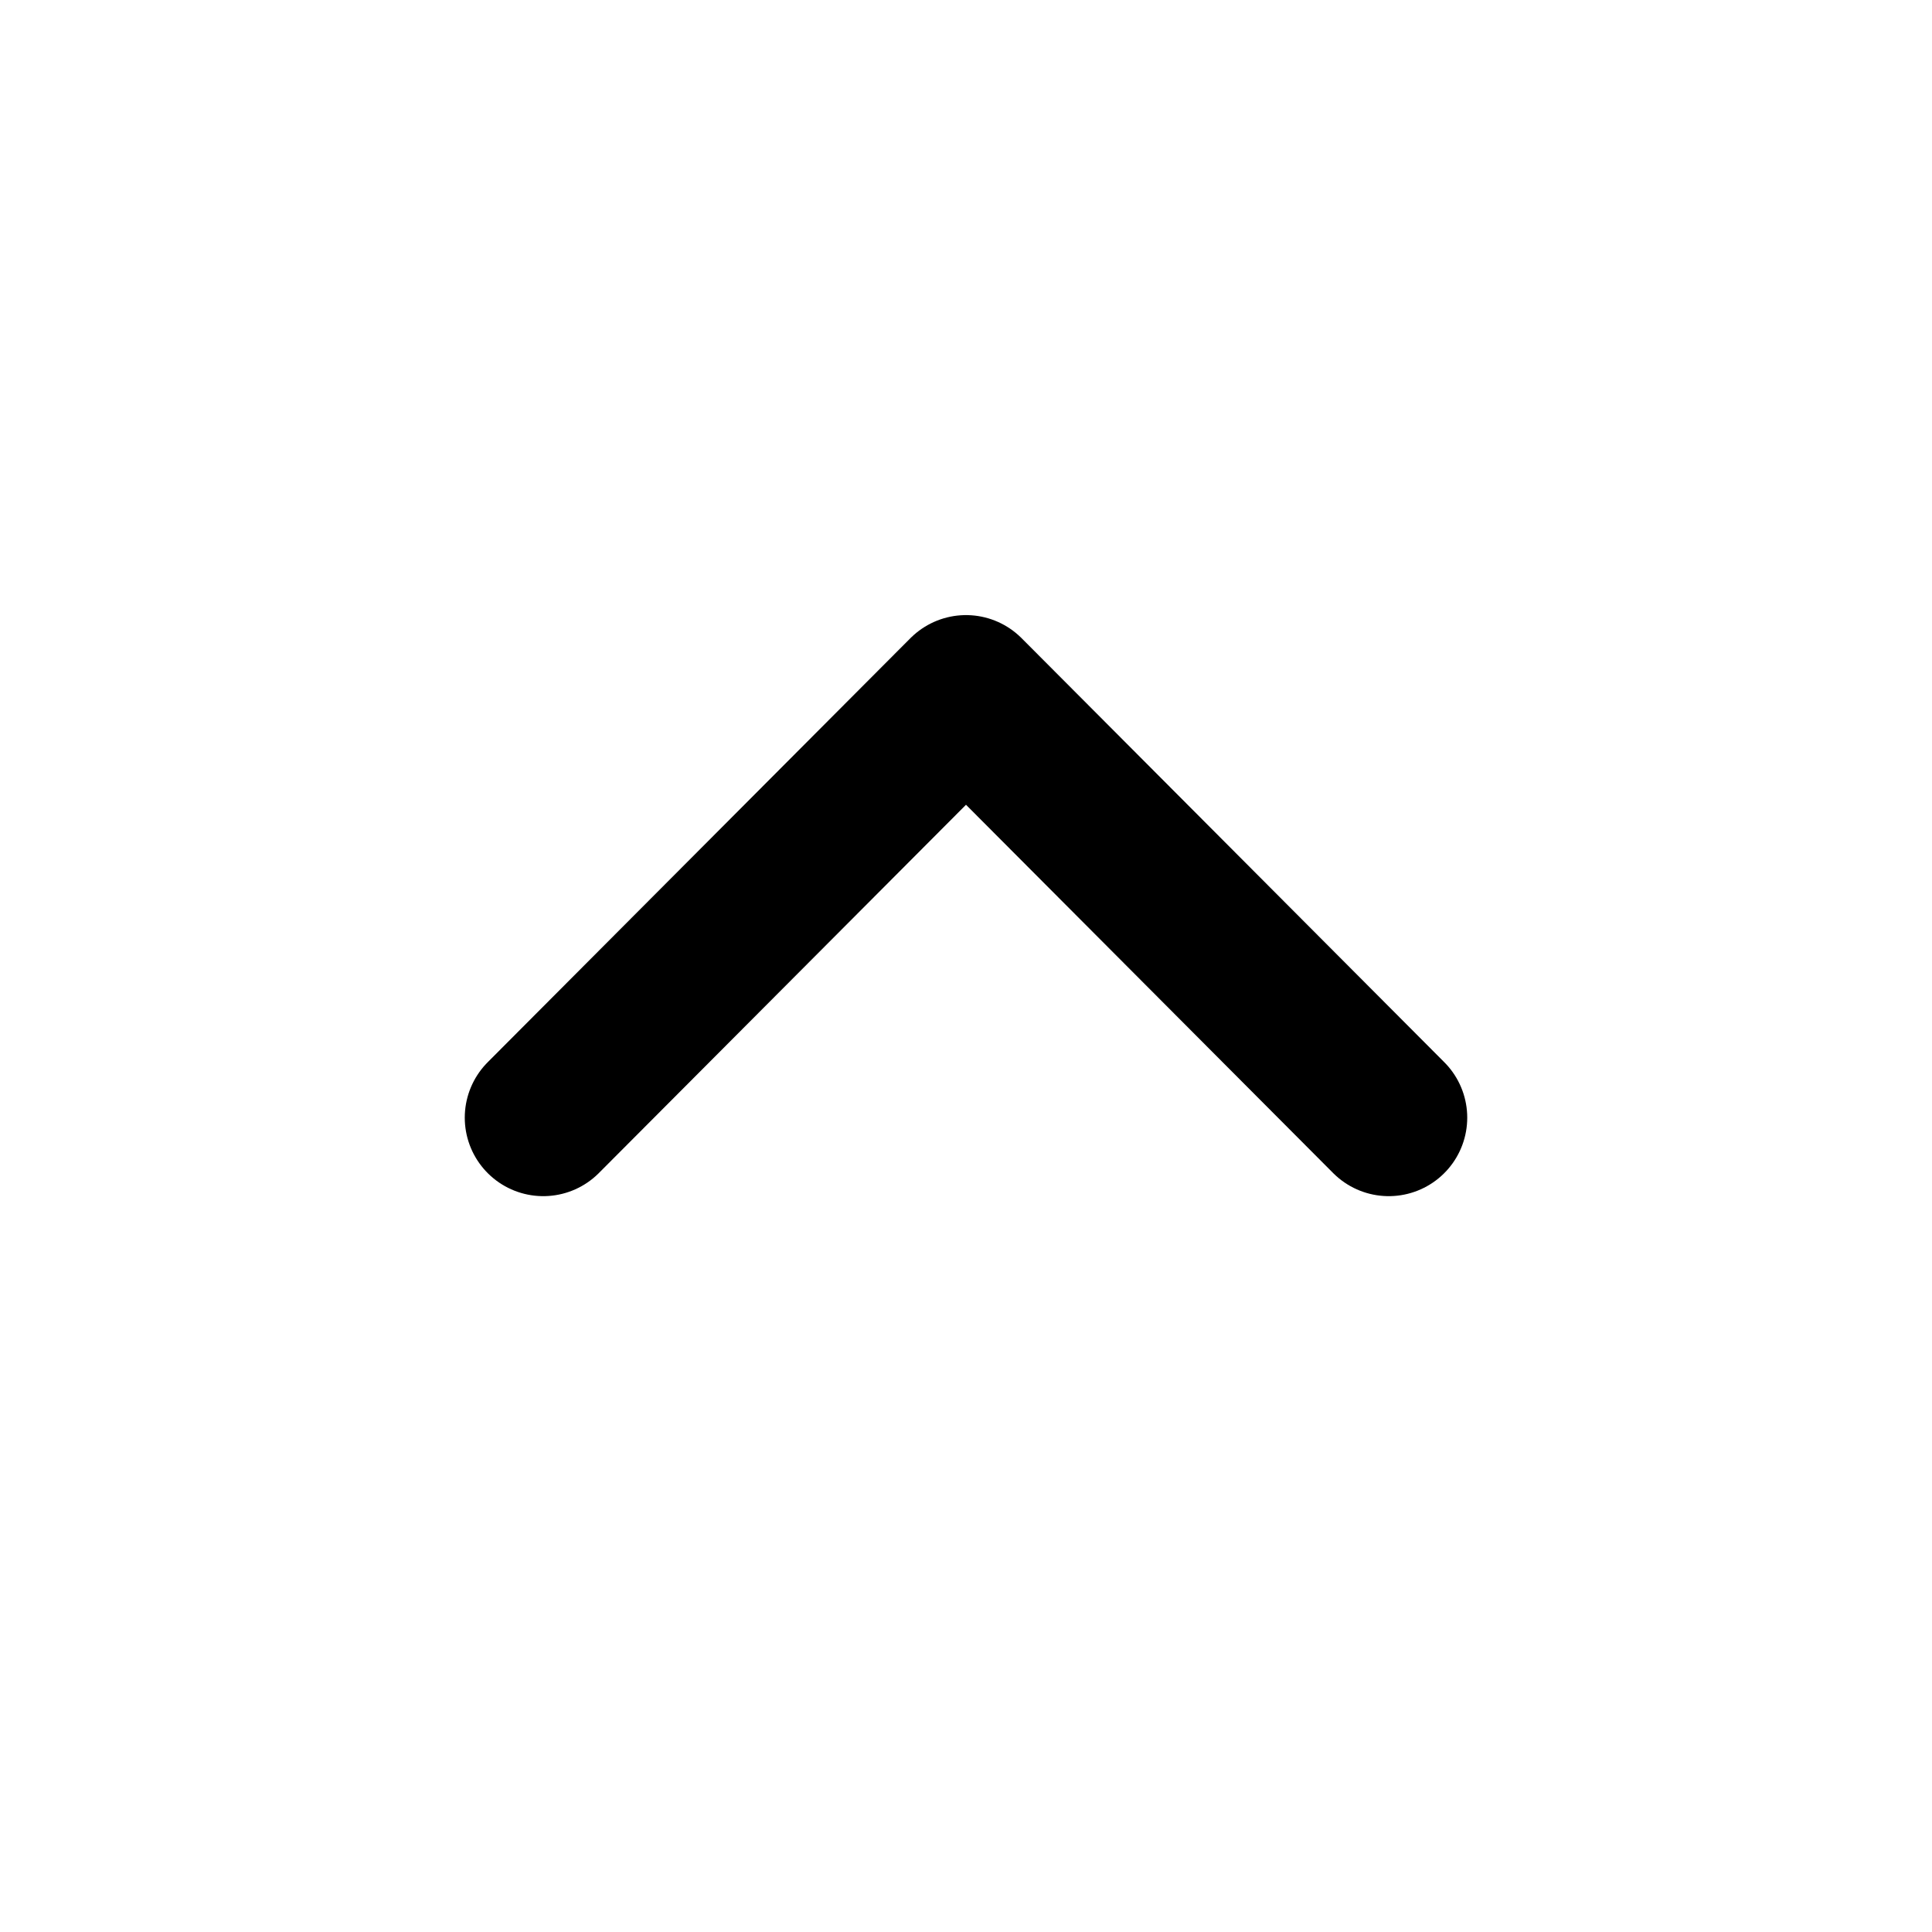
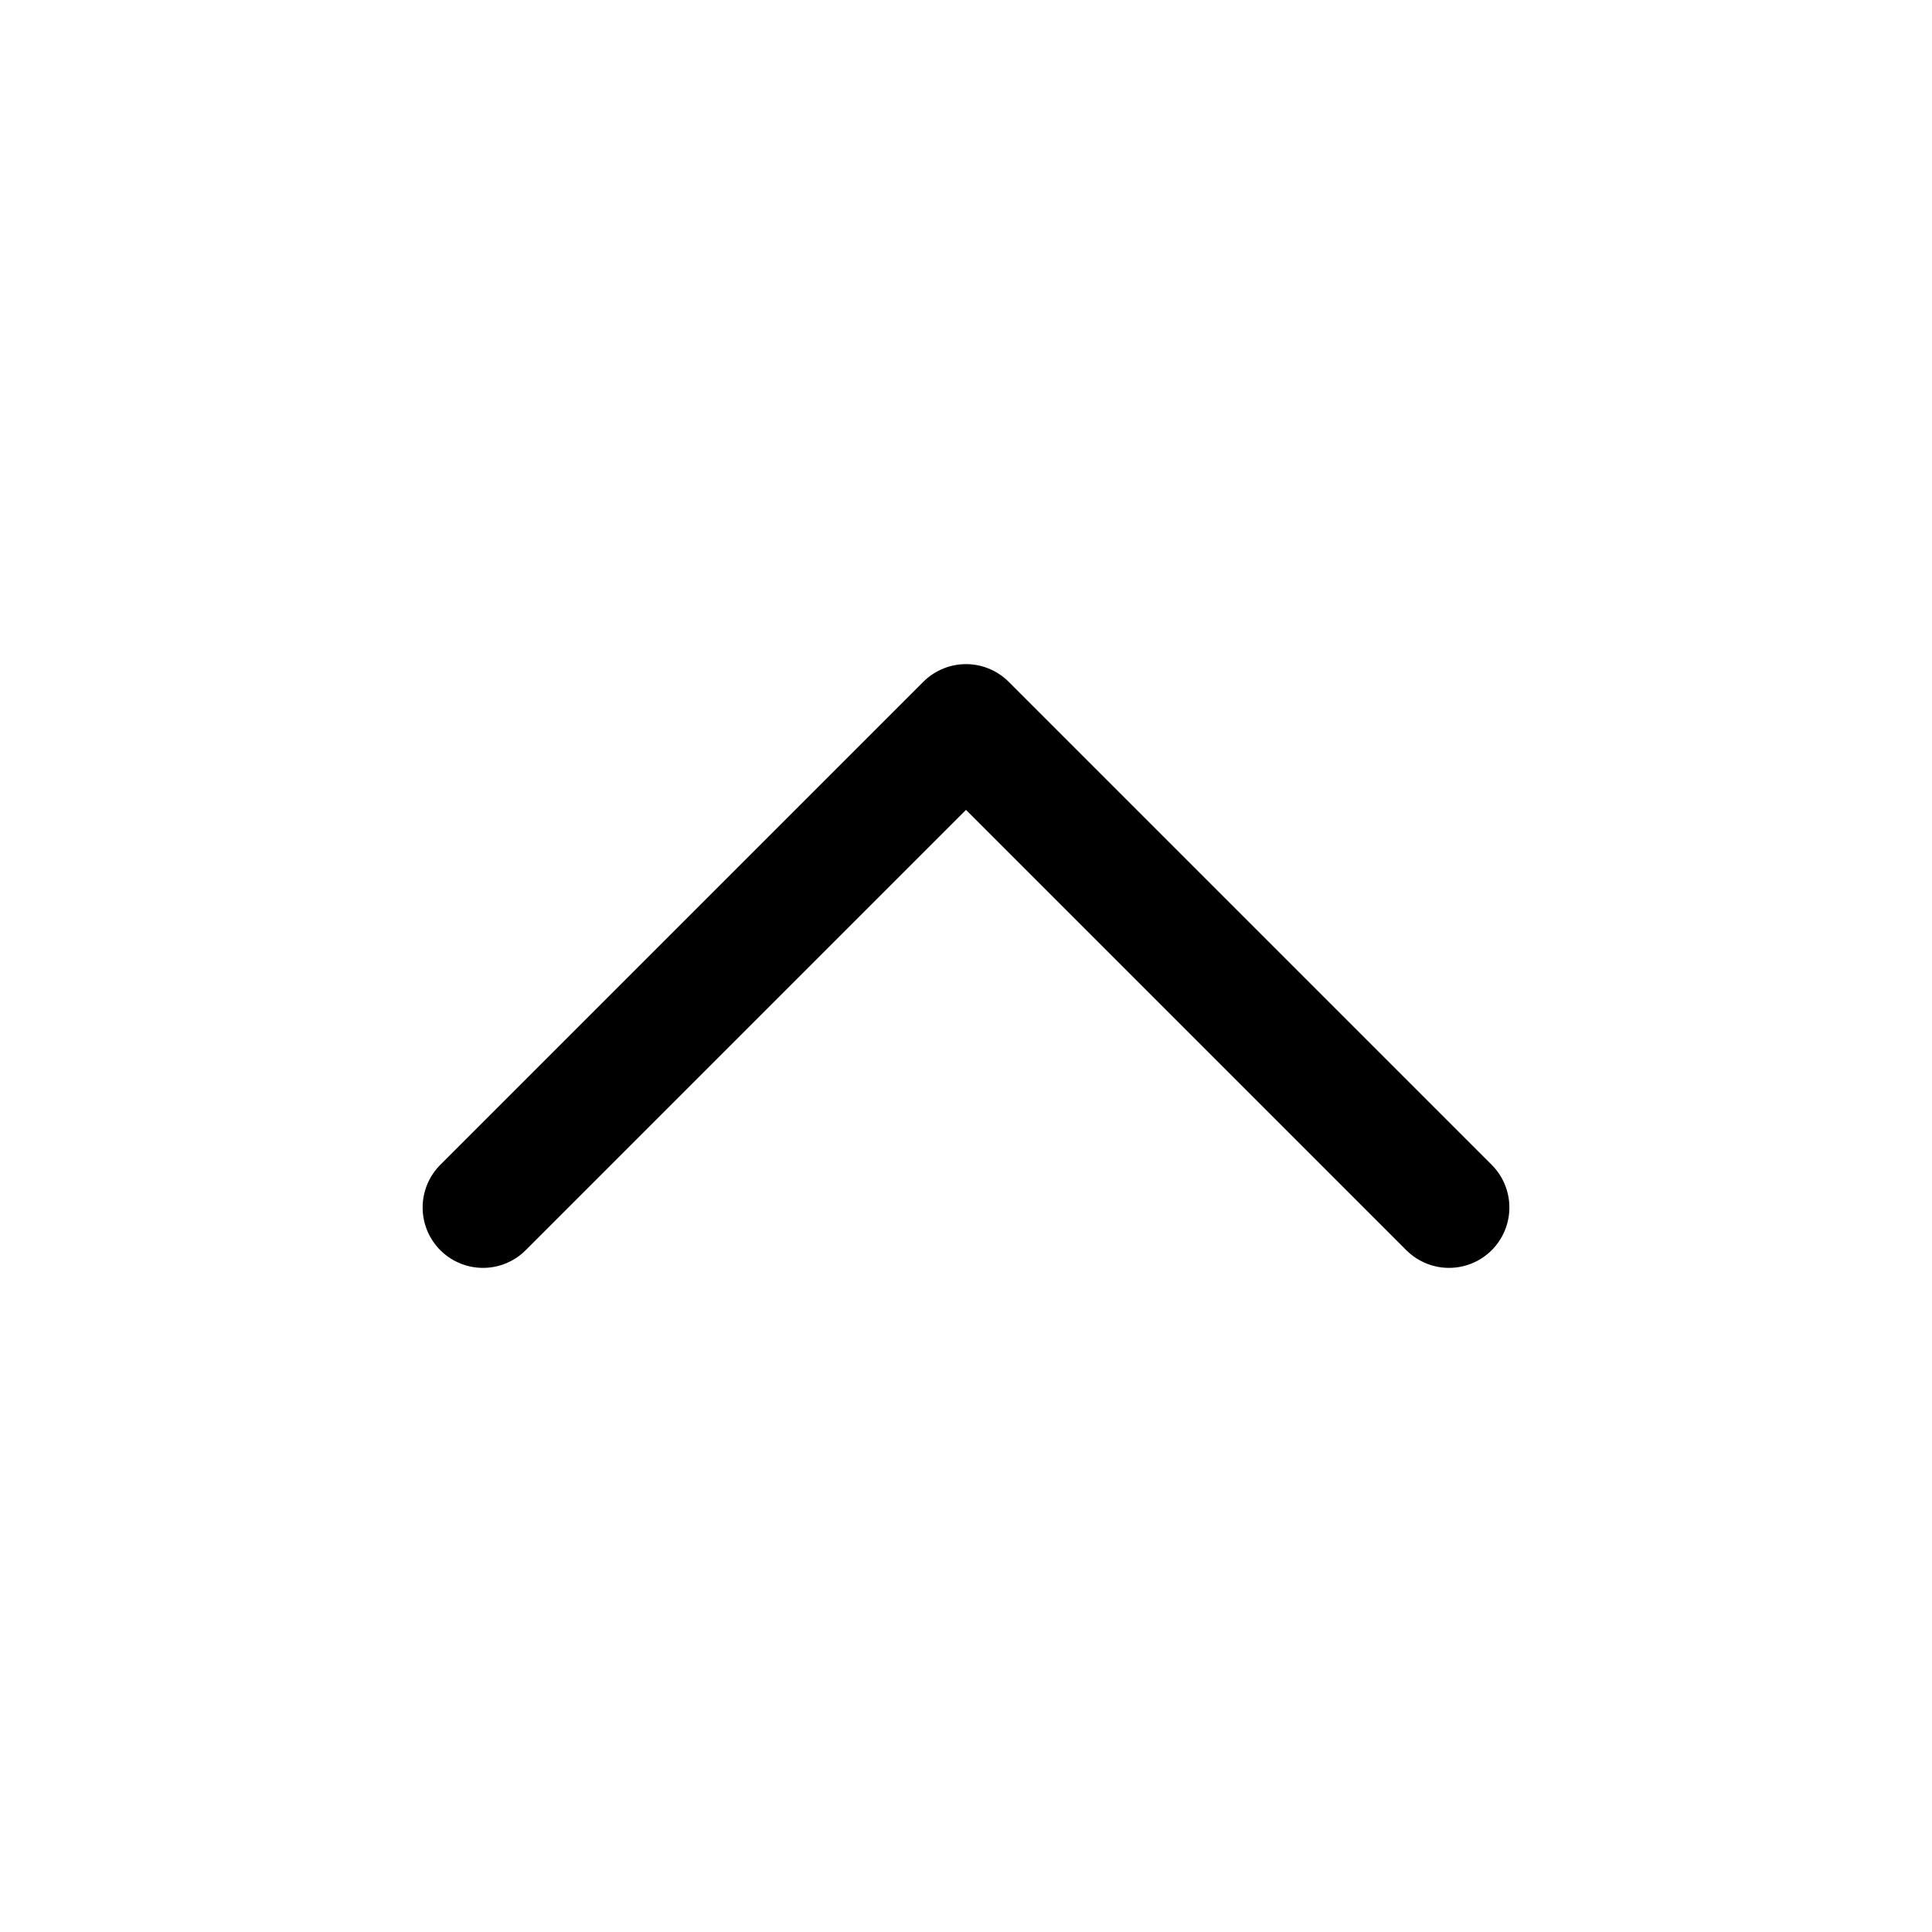
- <svg xmlns="http://www.w3.org/2000/svg" width="16" height="16" viewBox="0 0 16 16">
-   <g id="icon/chevron up">
-     <path id="vector" d="M11.501 9.256L8 5.744L4.499 9.256" fill="none" stroke="currentColor" stroke-width="1.3" stroke-linecap="round" stroke-linejoin="round" />
-   </g>
+ <svg xmlns="http://www.w3.org/2000/svg" width="16" height="16" viewBox="0 0 16 16" fill="none">
+   <path d="M12 10L8 6L4 10" stroke="currentColor" stroke-linecap="round" stroke-linejoin="round" />
</svg>
